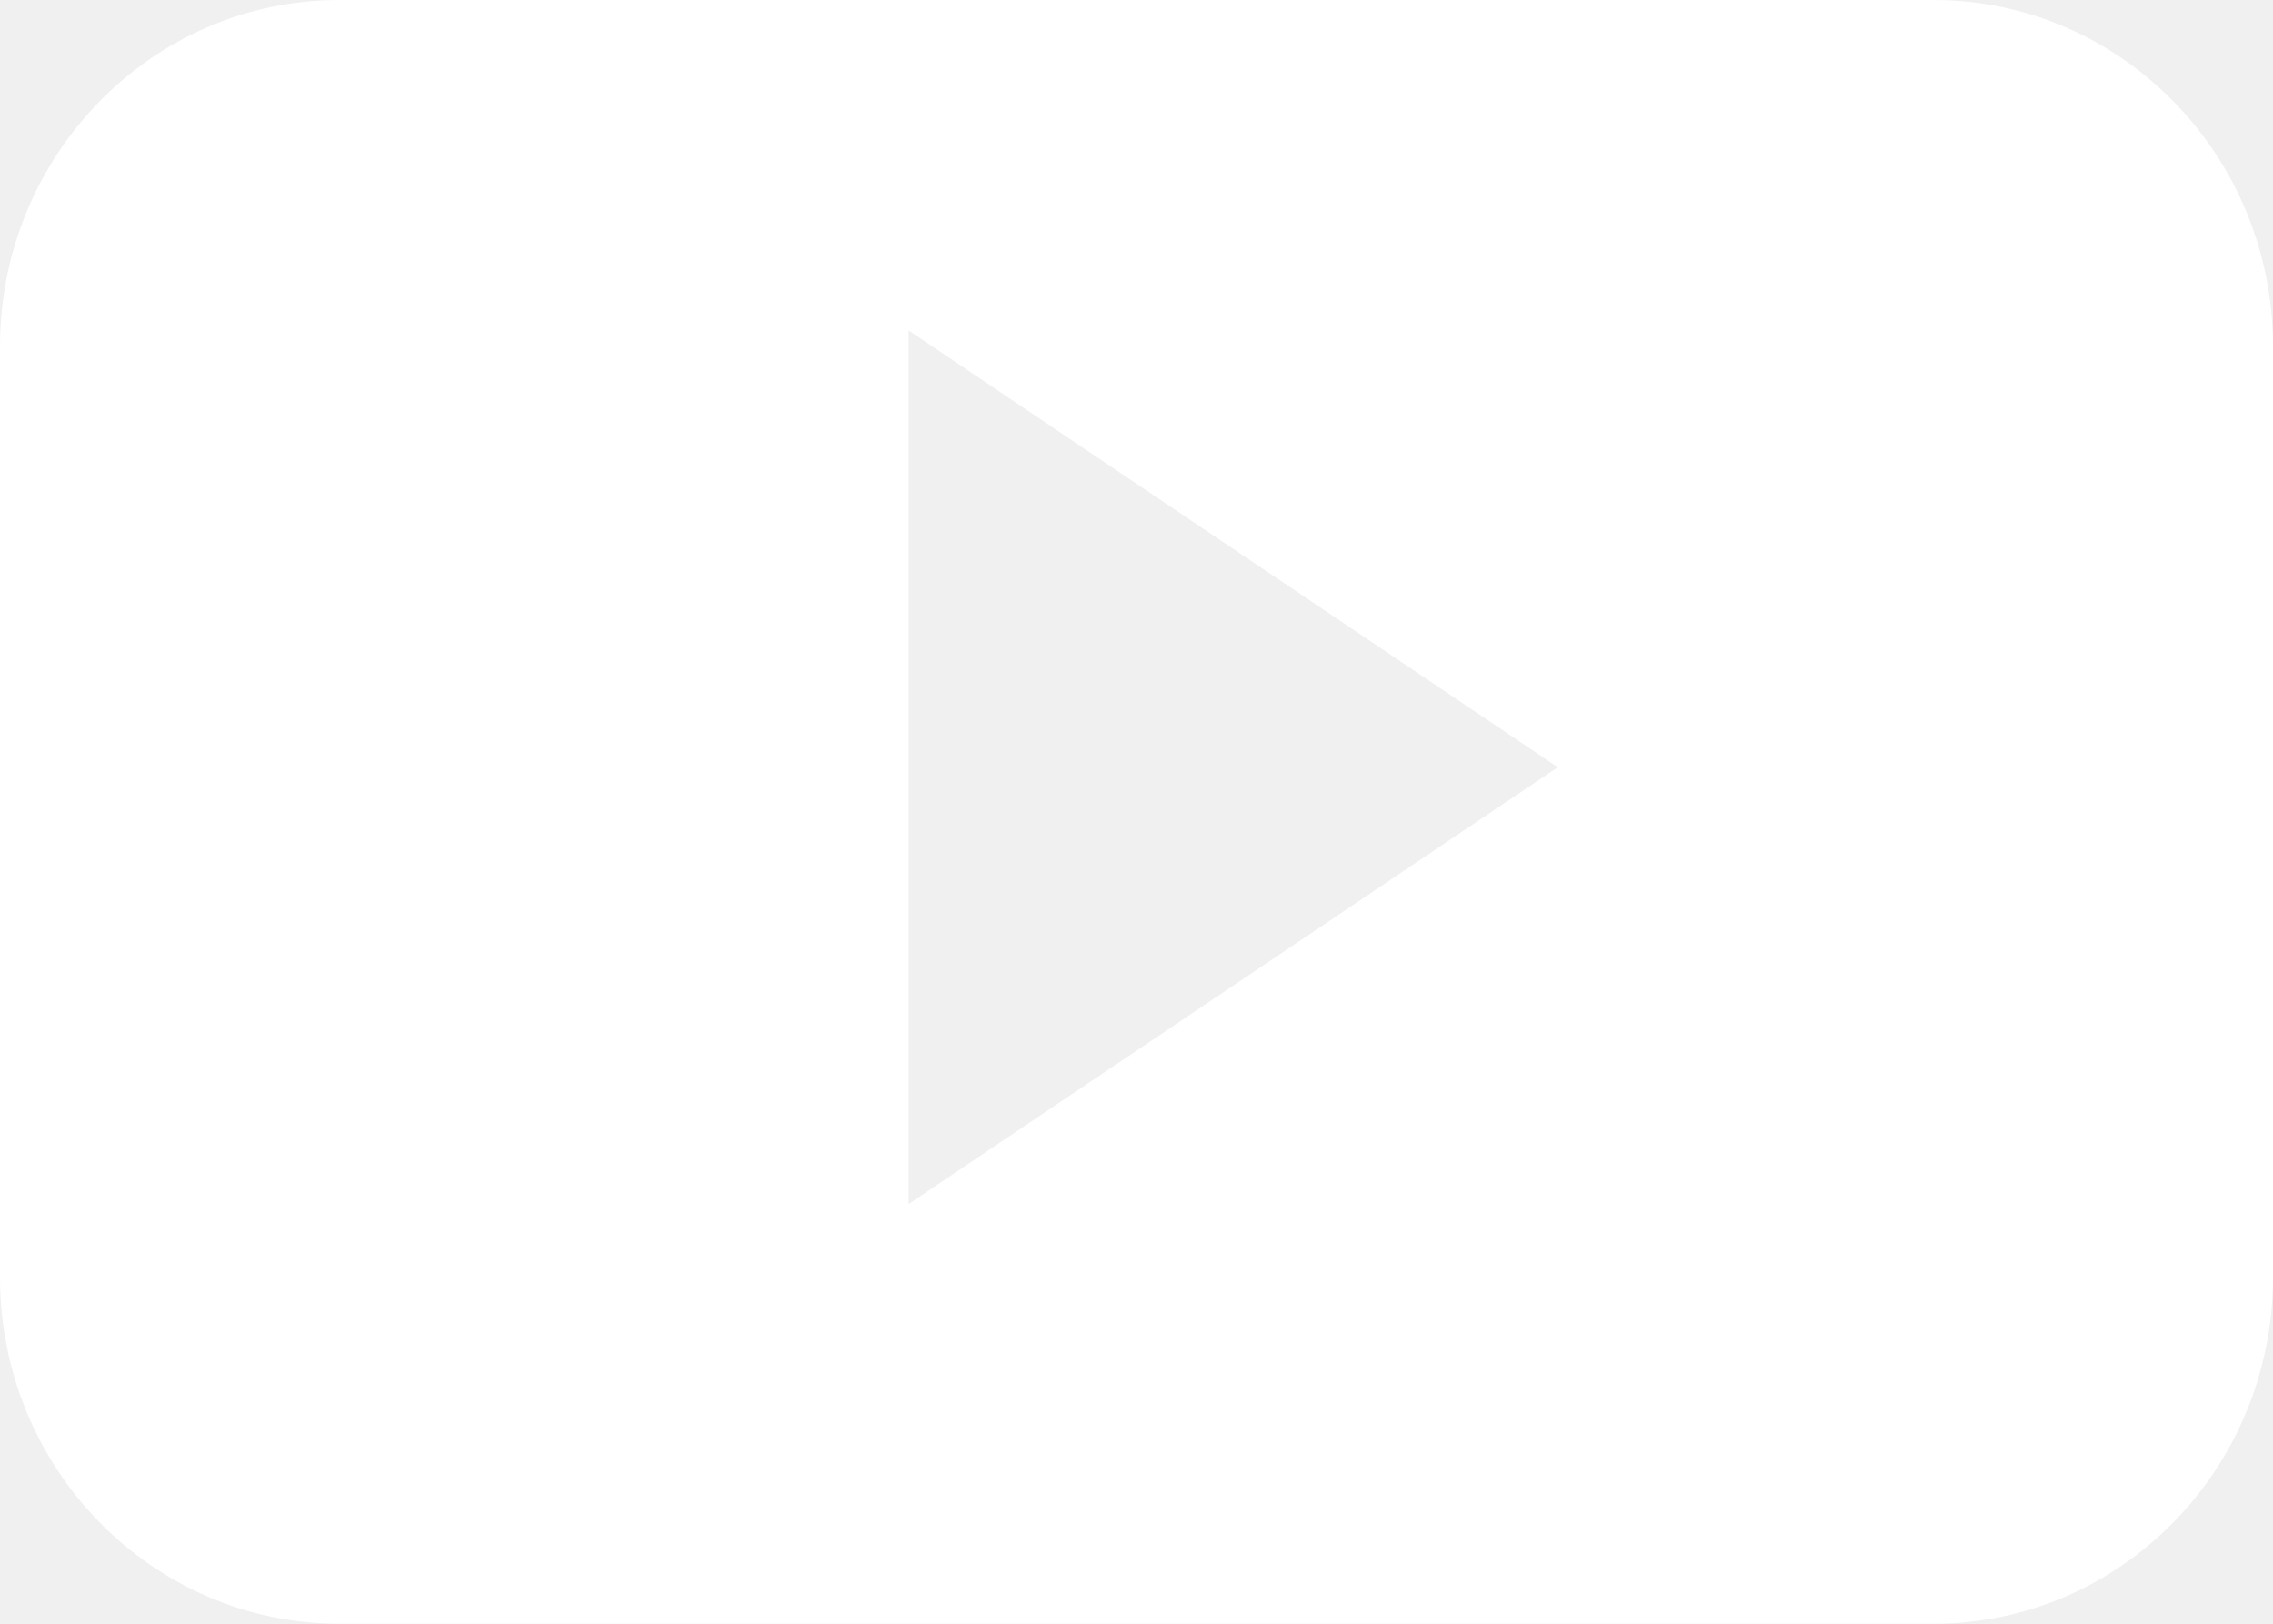
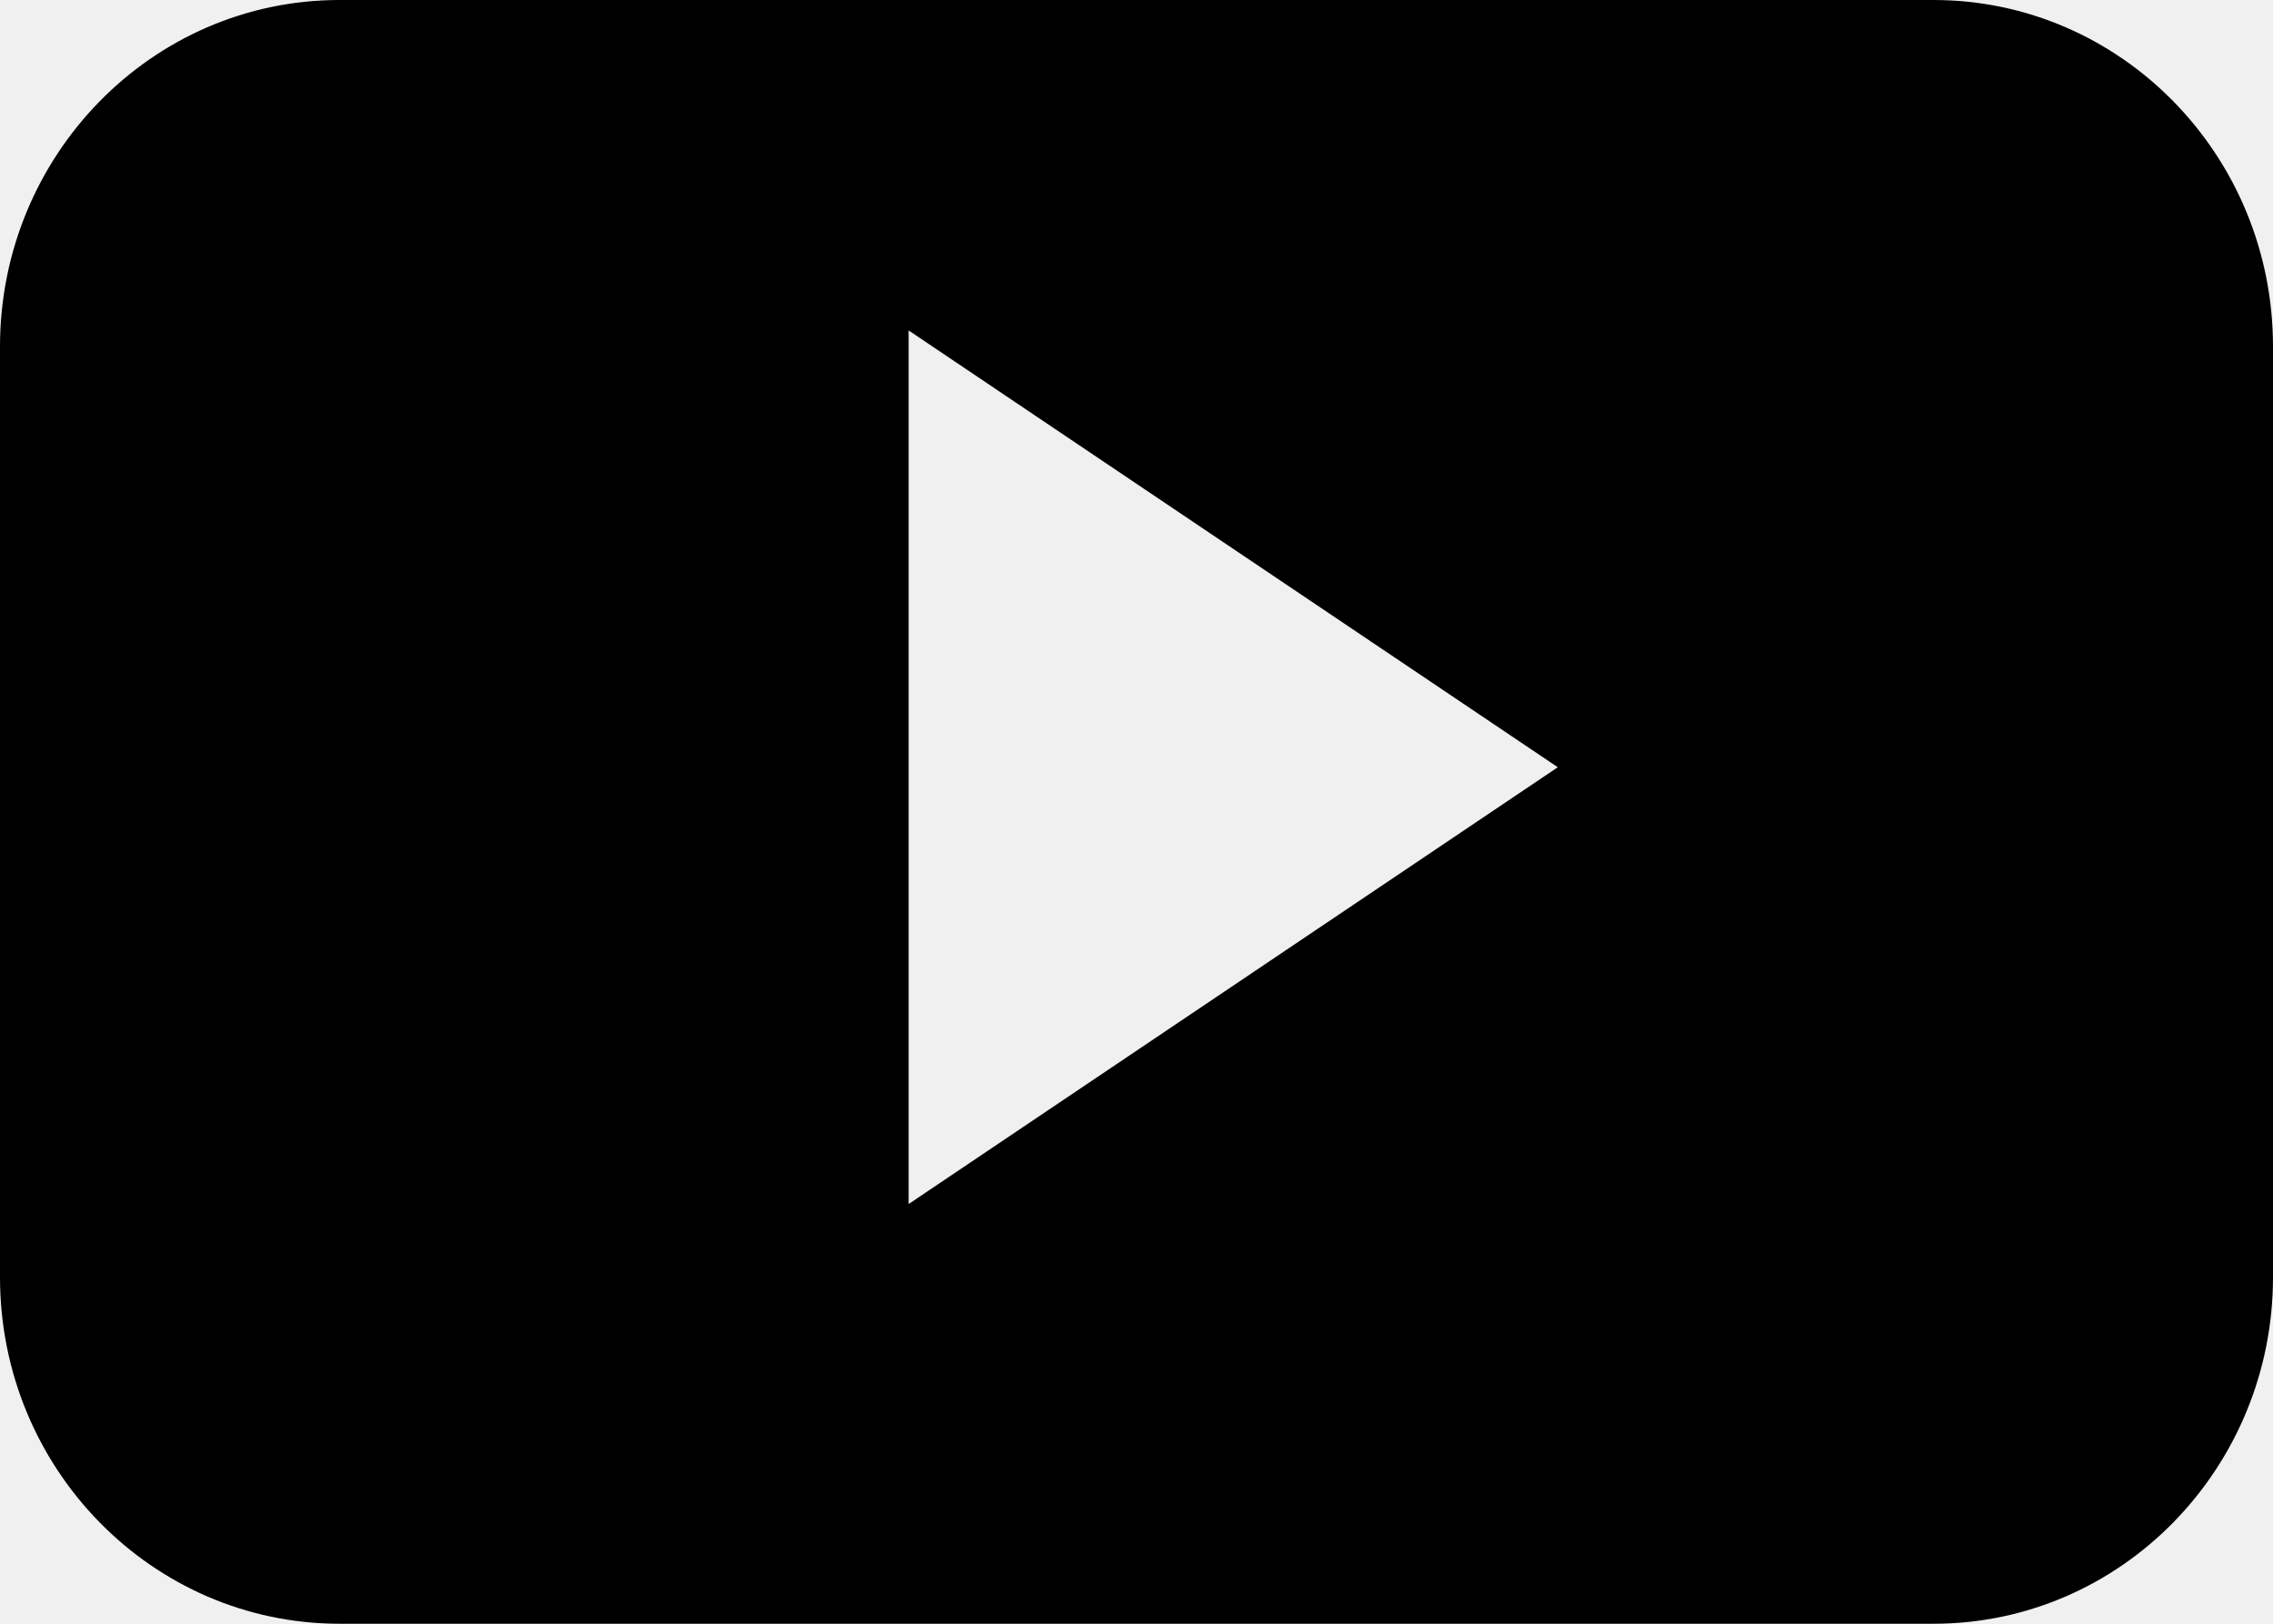
<svg xmlns="http://www.w3.org/2000/svg" width="49" height="35" viewBox="0 0 49 35" fill="none">
-   <path fill-rule="evenodd" clip-rule="evenodd" d="M49 7.471C49 3.336 45.712 0 41.682 0H7.318C3.268 0 0 3.357 0 7.471V27.529C0 31.664 3.288 35 7.318 35H41.682C45.732 35 49 31.643 49 27.529V7.471ZM19.588 25.953V7.123L33.582 16.538L19.588 25.953Z" fill="white" />
+   <path fill-rule="evenodd" clip-rule="evenodd" d="M49 7.471C49 3.336 45.712 0 41.682 0H7.318C3.268 0 0 3.357 0 7.471V27.529C0 31.664 3.288 35 7.318 35H41.682C45.732 35 49 31.643 49 27.529V7.471ZM19.588 25.953V7.123L33.582 16.538L19.588 25.953Z" fill="currentColor" />
</svg>
